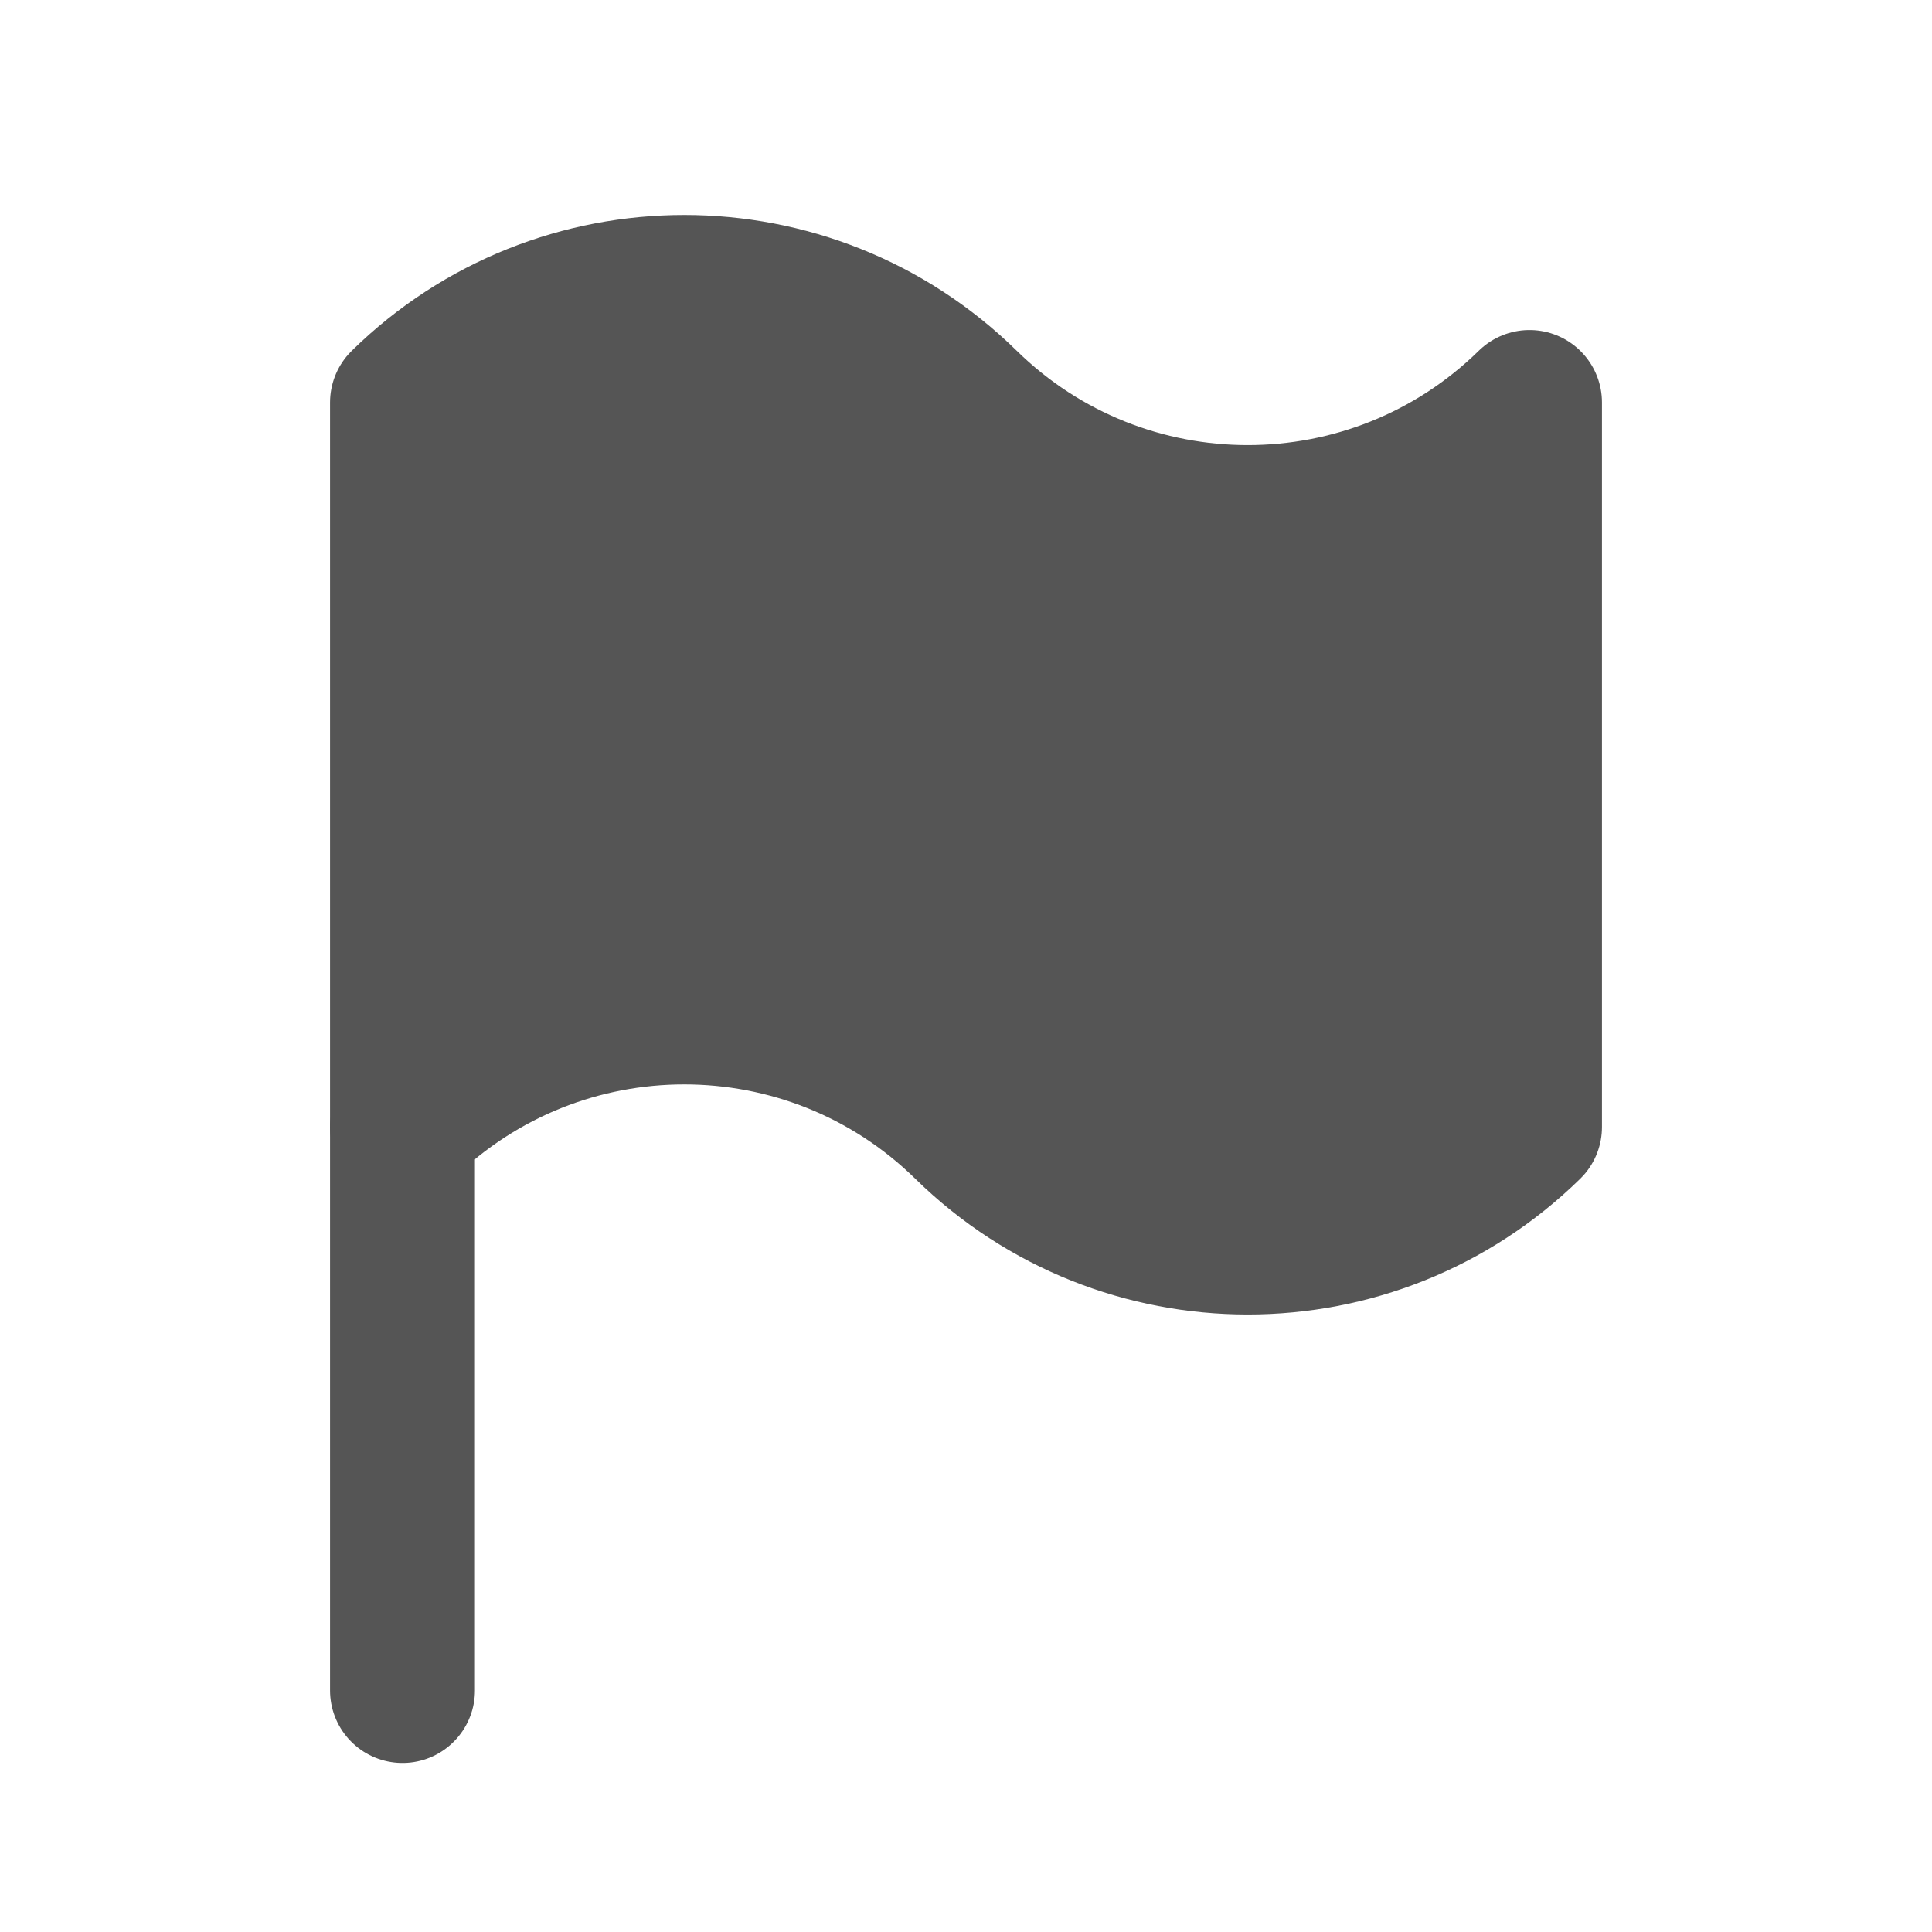
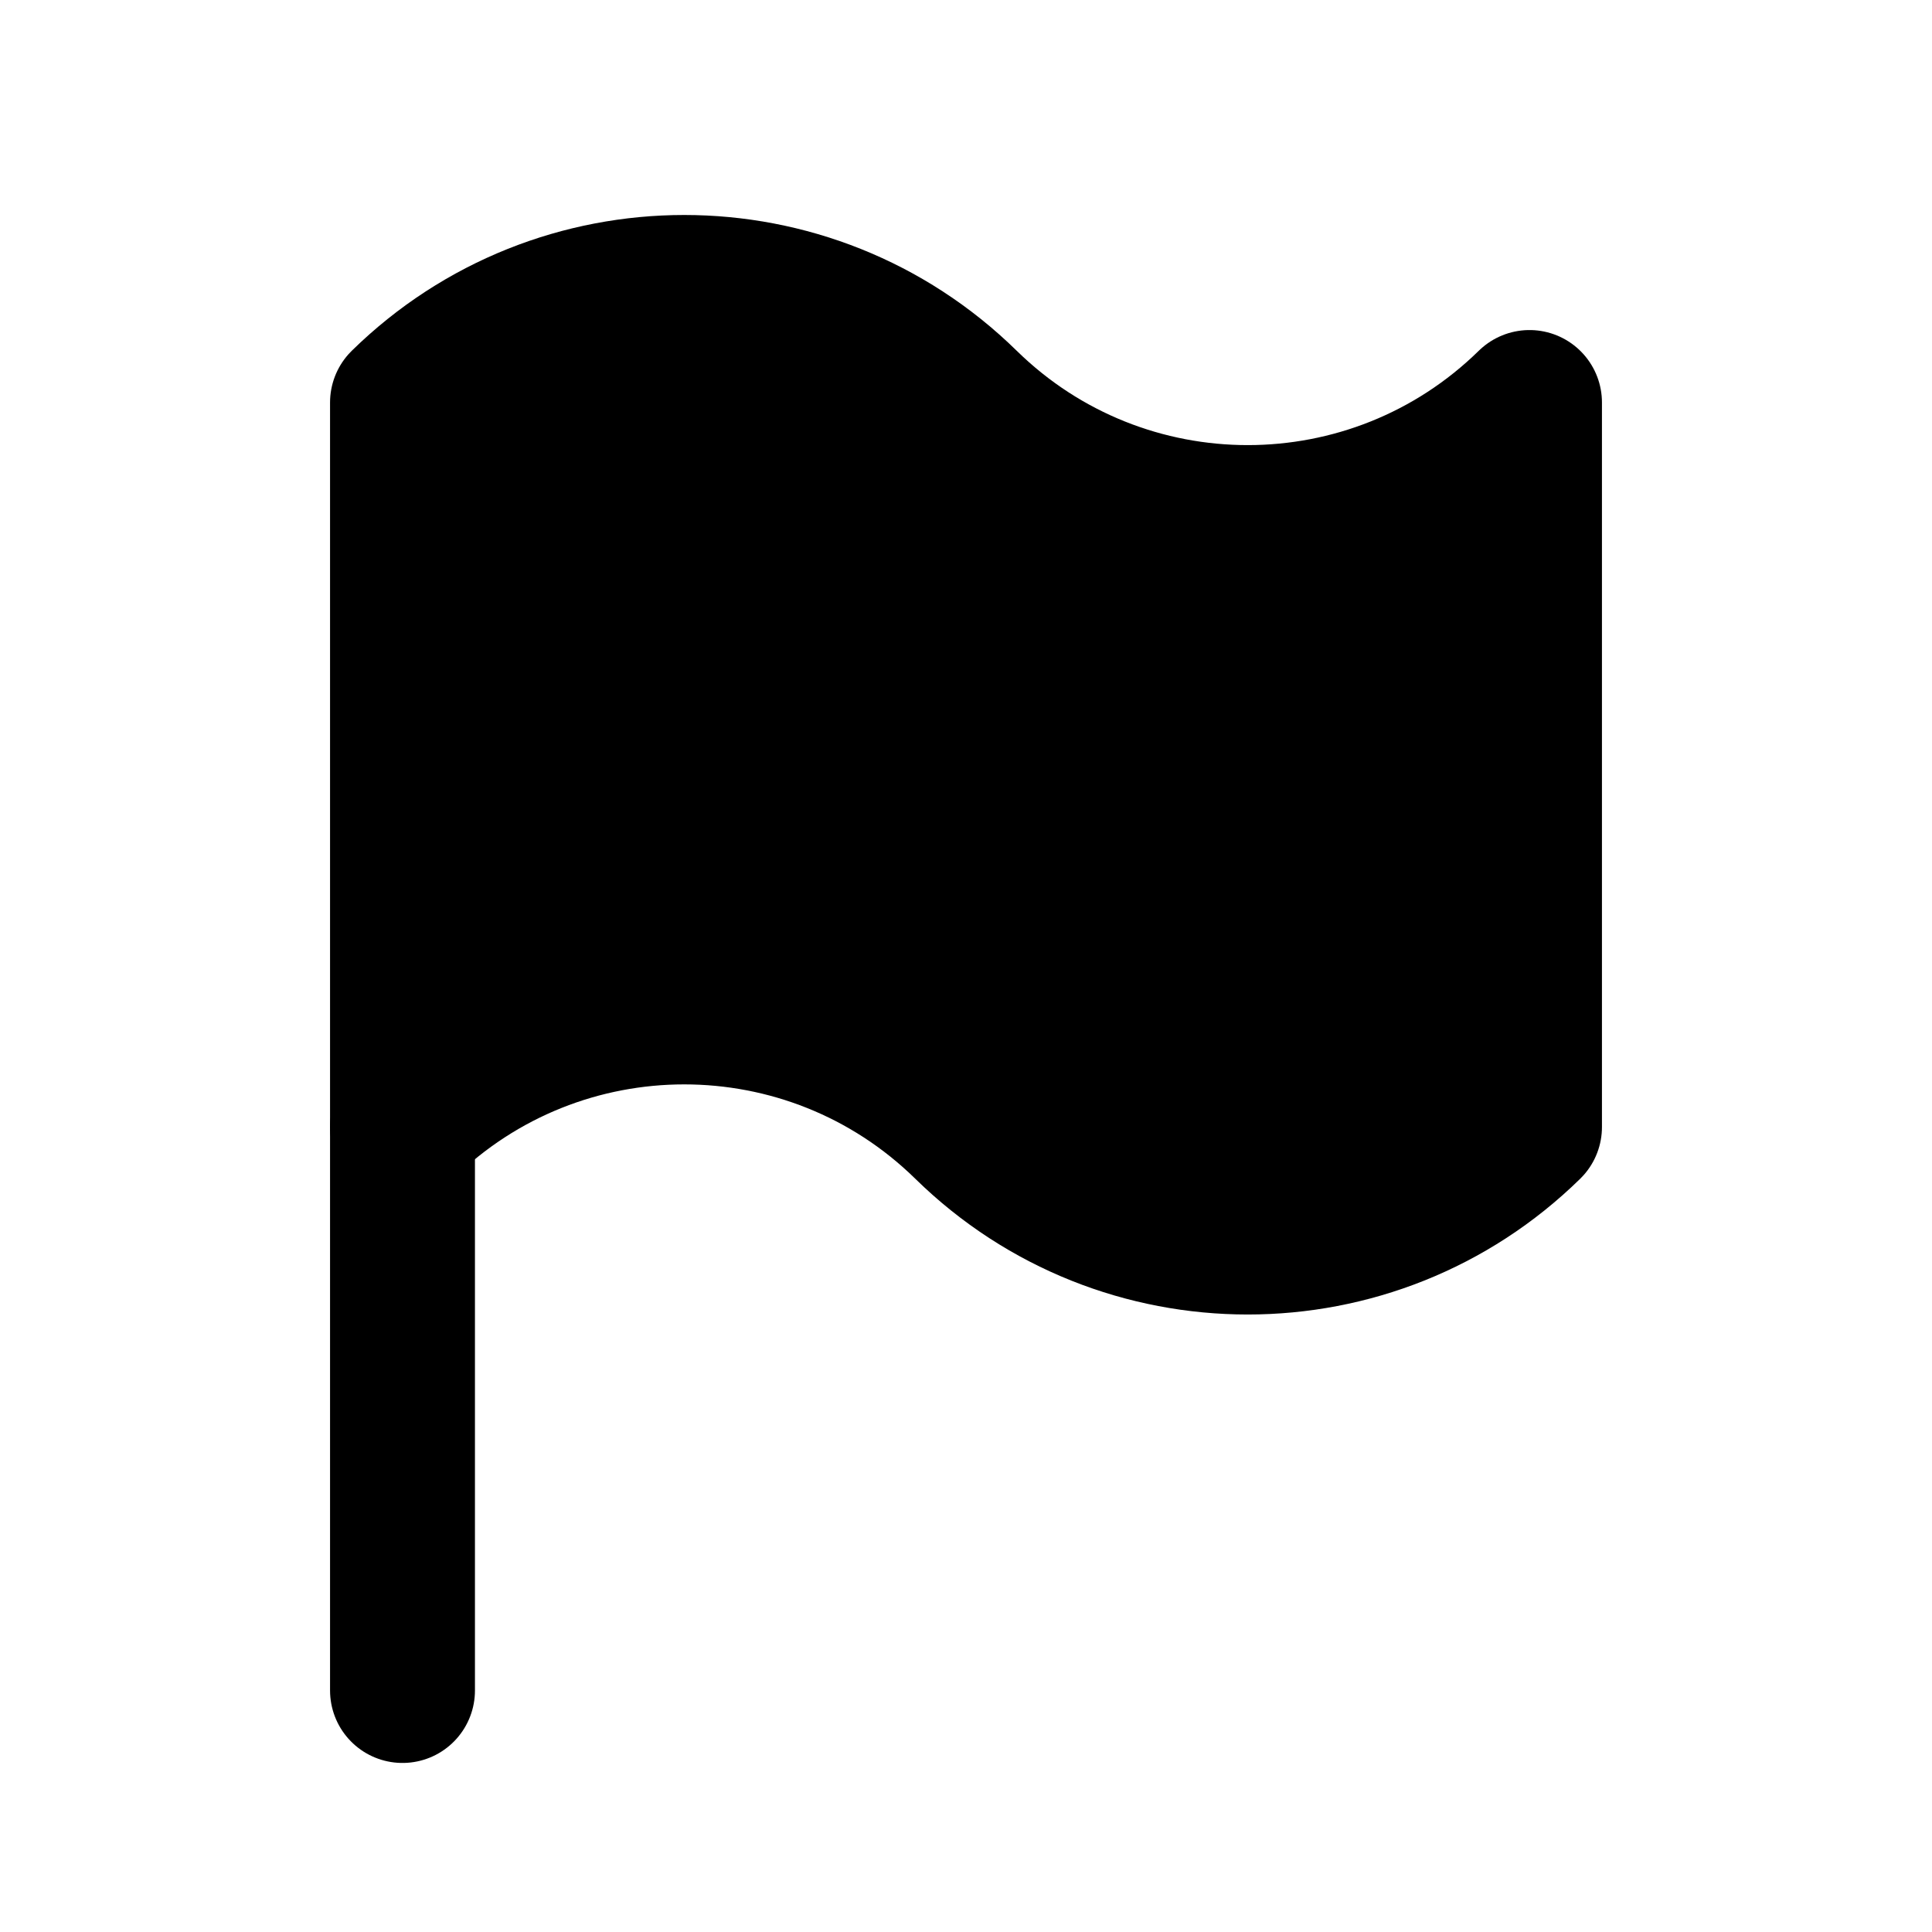
- <svg xmlns="http://www.w3.org/2000/svg" width="24" height="24" viewBox="0 0 24 24" fill="#555555" stroke="#555555" stroke-width="1.8" stroke-linecap="round" stroke-linejoin="round">
+ <svg xmlns="http://www.w3.org/2000/svg" width="24" height="24" viewBox="0 0 24 24" fill="currentColor" stroke="currentColor" stroke-width="1.8" stroke-linecap="round" stroke-linejoin="round">
  <path stroke="none" d="M0 0h24v24H0z" fill="none" />
  <path d="M5 5a5 5 0 0 1 7 0a5 5 0 0 0 7 0v9a5 5 0 0 1 -7 0a5 5 0 0 0 -7 0v-9z" />
  <path d="M5 21v-7" />
</svg>
